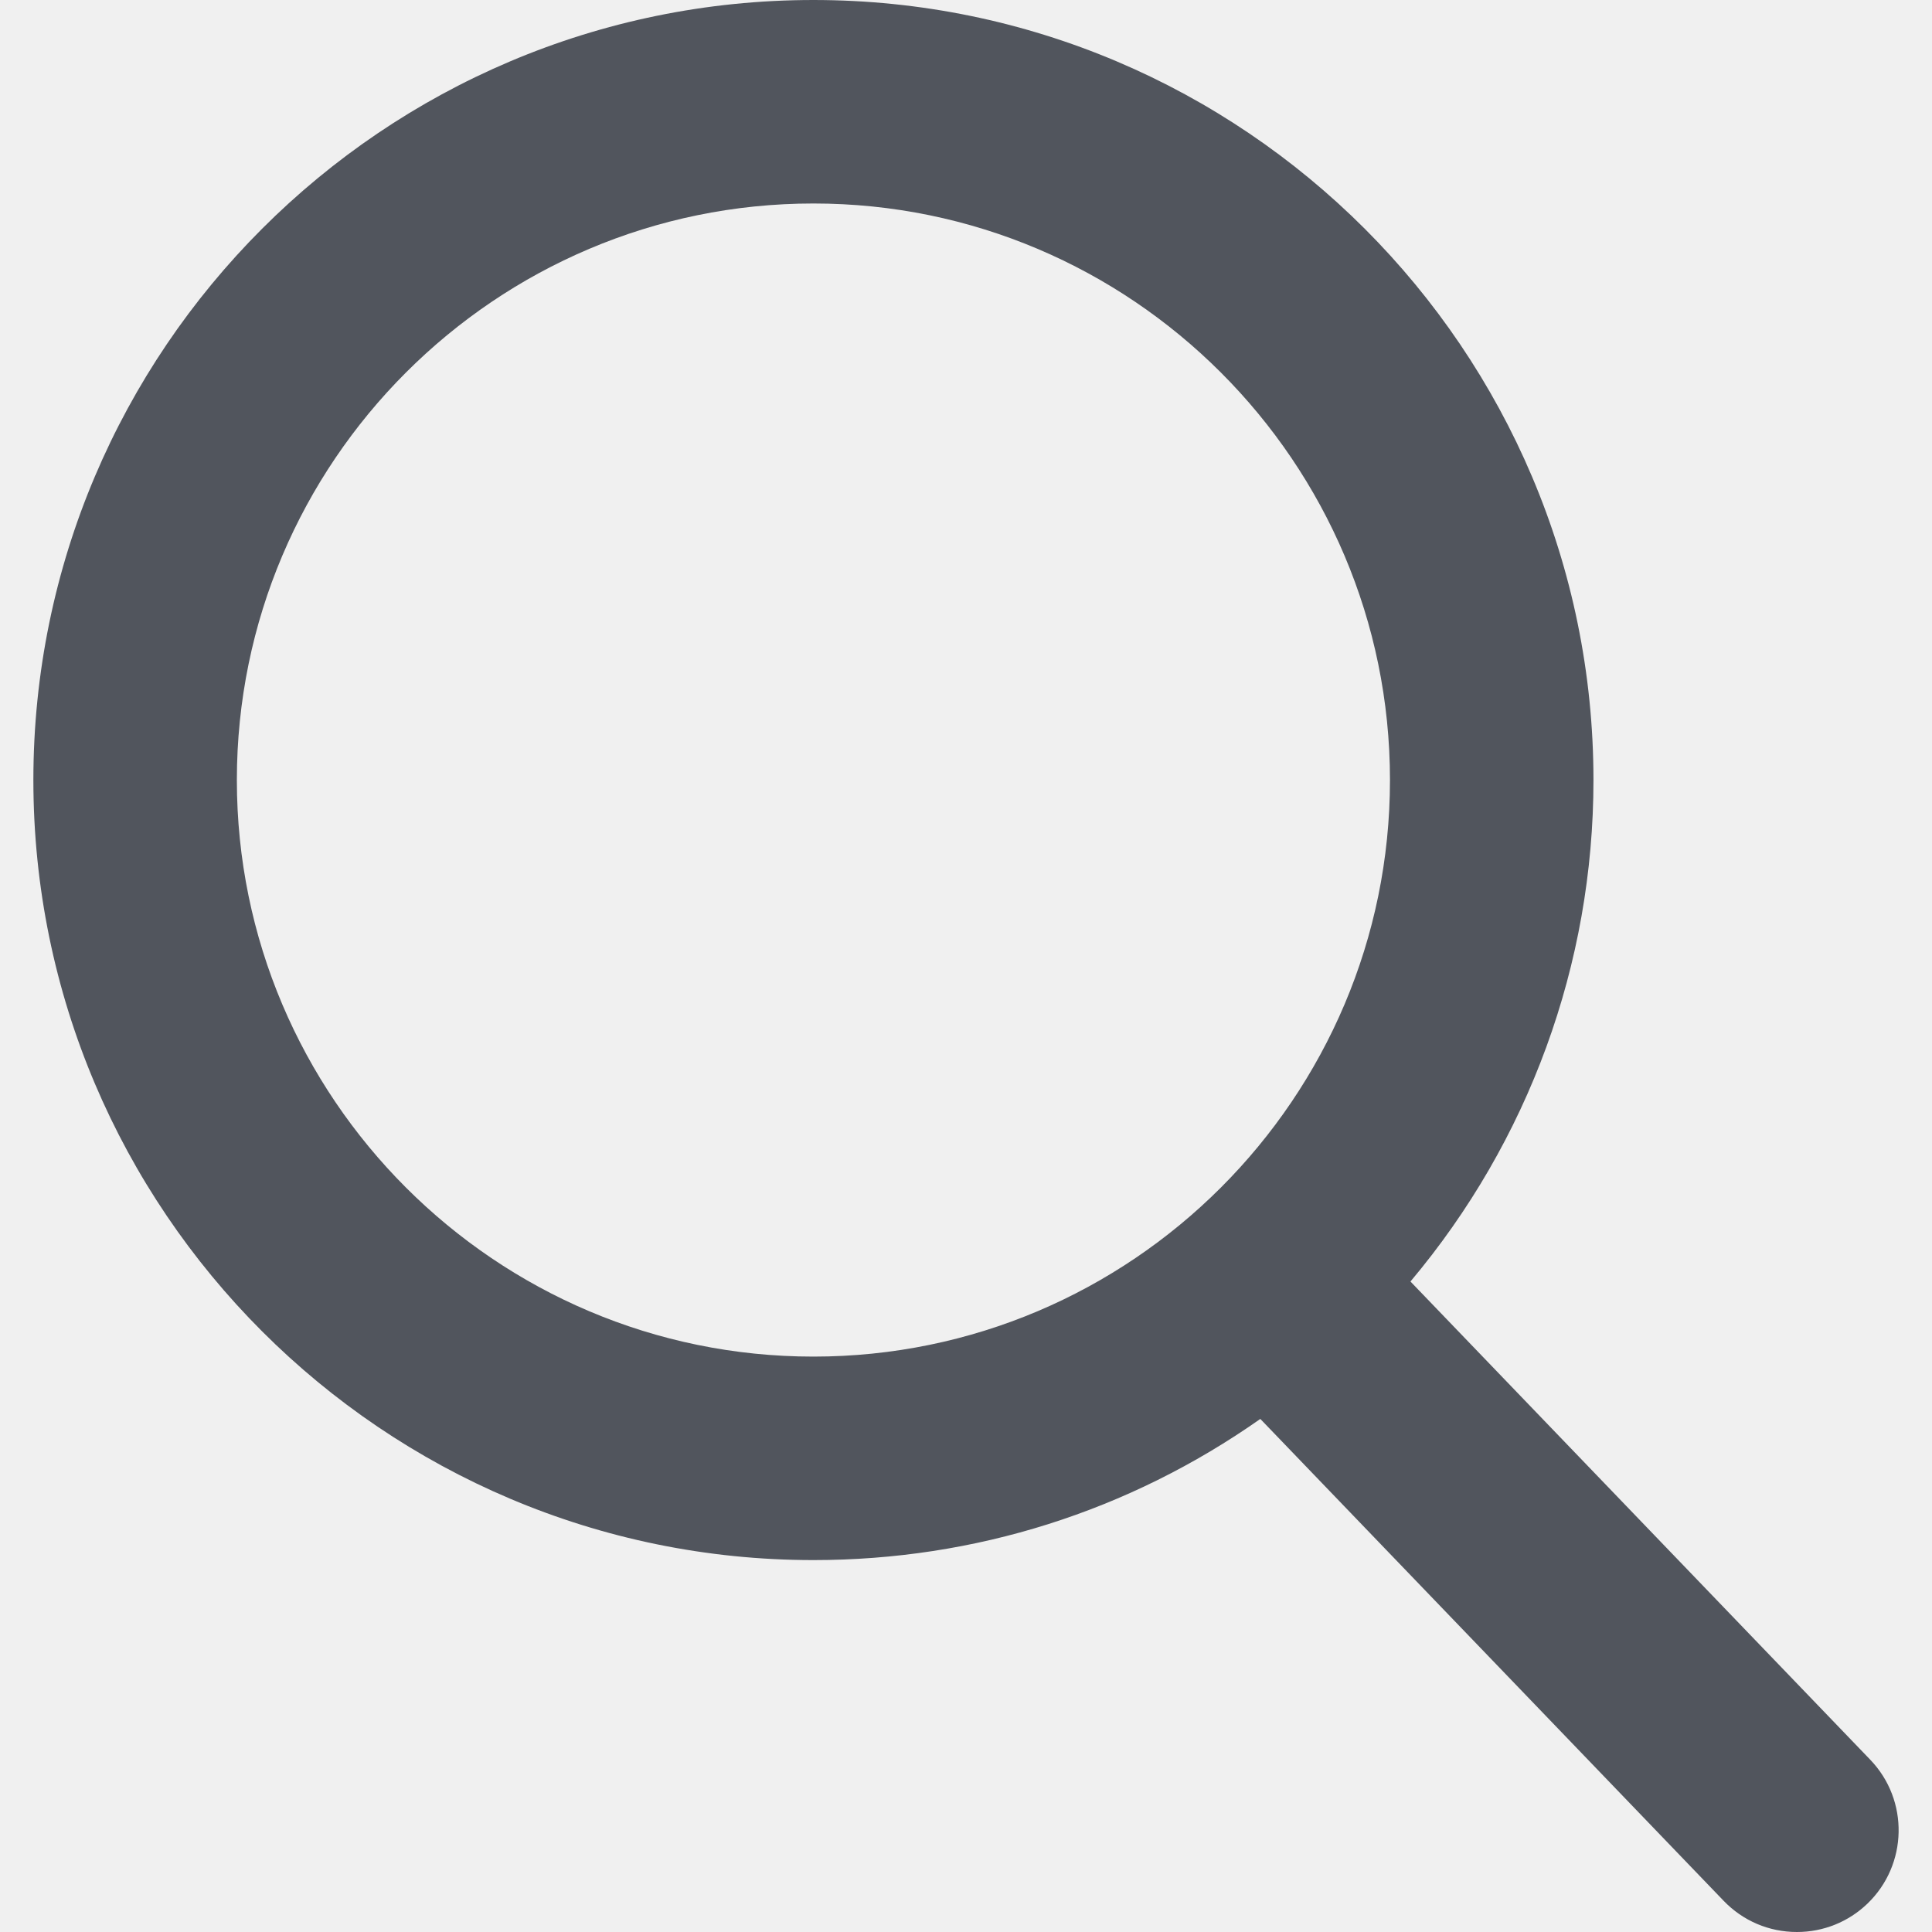
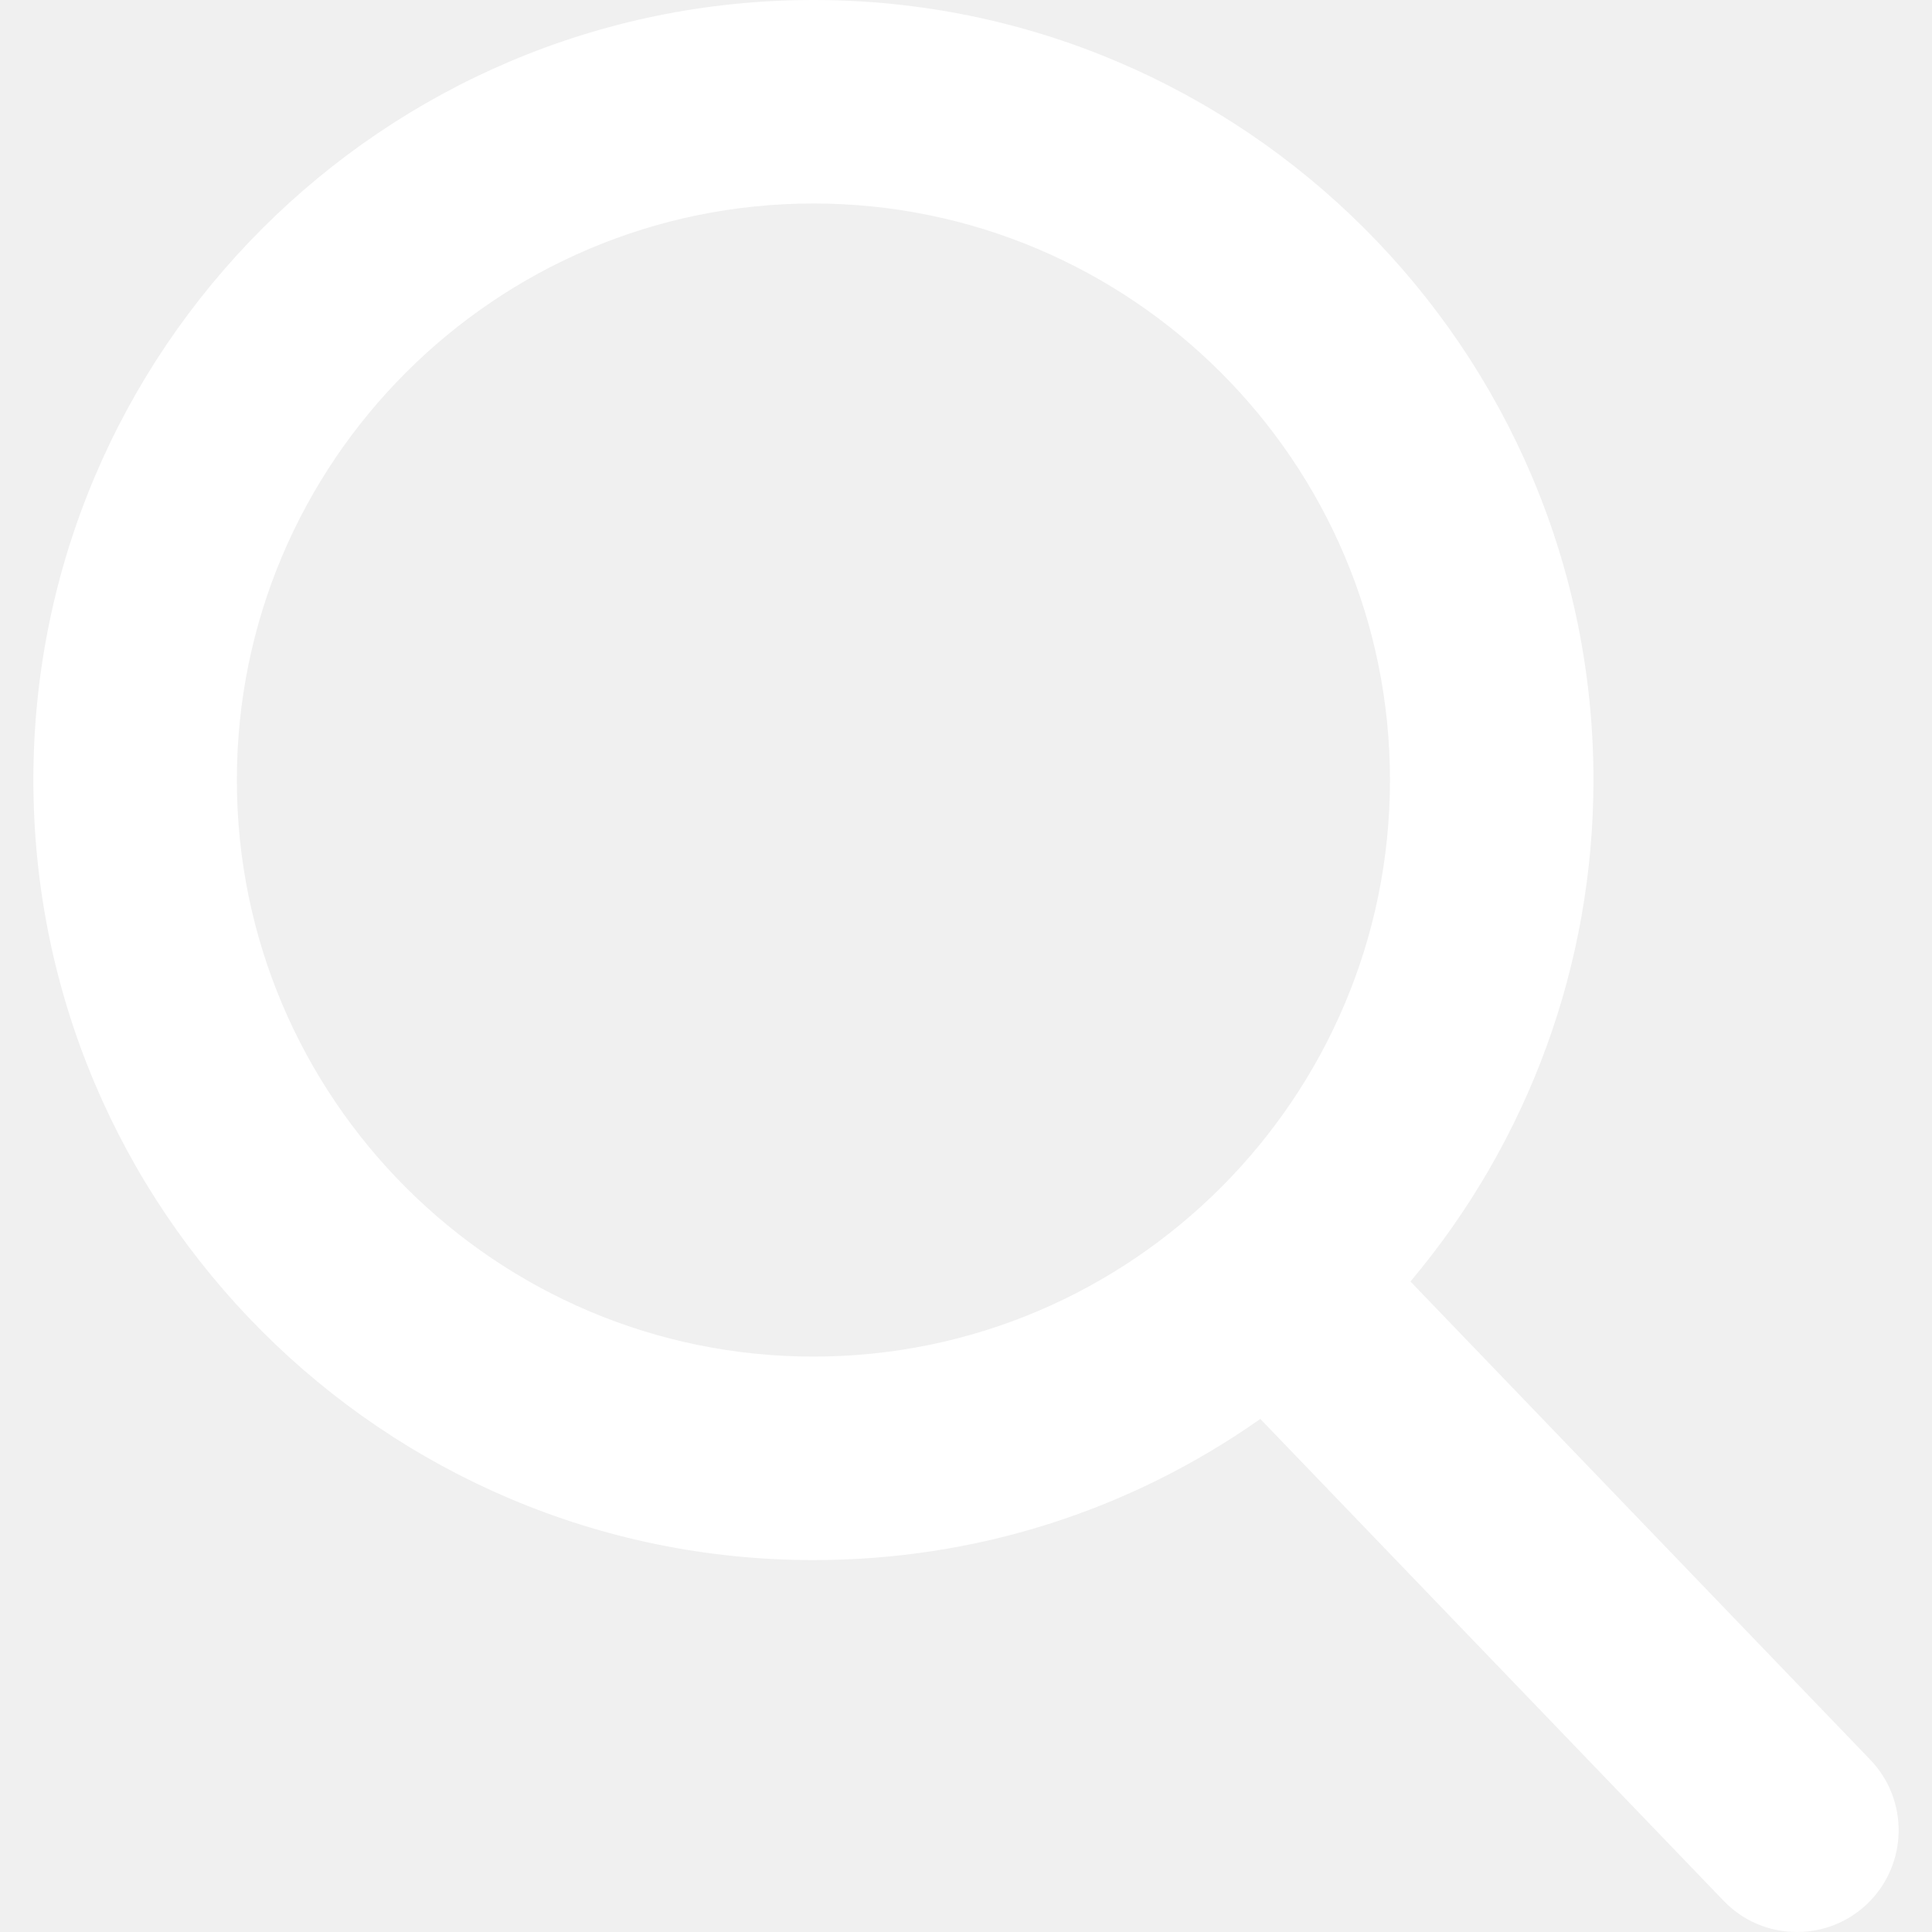
<svg xmlns="http://www.w3.org/2000/svg" version="1.1" id="Capa_1" x="0" y="0" viewBox="0 0 56.966 56.966" xml:space="preserve" width="16" height="16" enable-background="new 0 0 56.966 56.966">
-   <path d="M55.146,51.887L41.588,37.786c3.486-4.144,5.396-9.358,5.396-14.786c0-12.682-10.318-23-23-23s-23,10.318-23,23 s10.318,23,23,23c4.761,0,9.298-1.436,13.177-4.162l13.661,14.208c0.571,0.593,1.339,0.92,2.162,0.92 c0.779,0,1.518-0.297,2.079-0.837C56.255,54.982,56.293,53.08,55.146,51.887z M23.984,6c9.374,0,17,7.626,17,17s-7.626,17-17,17 s-17-7.626-17-17S14.61,6,23.984,6z" fill="#51555D" />
+   <path d="M55.146,51.887L41.588,37.786c3.486-4.144,5.396-9.358,5.396-14.786c0-12.682-10.318-23-23-23s-23,10.318-23,23 s10.318,23,23,23c4.761,0,9.298-1.436,13.177-4.162l13.661,14.208c0.571,0.593,1.339,0.92,2.162,0.92 c0.779,0,1.518-0.297,2.079-0.837C56.255,54.982,56.293,53.08,55.146,51.887z M23.984,6c9.374,0,17,7.626,17,17s-7.626,17-17,17 s-17-7.626-17-17S14.61,6,23.984,6z" fill="#FFFFFF" />
</svg>
